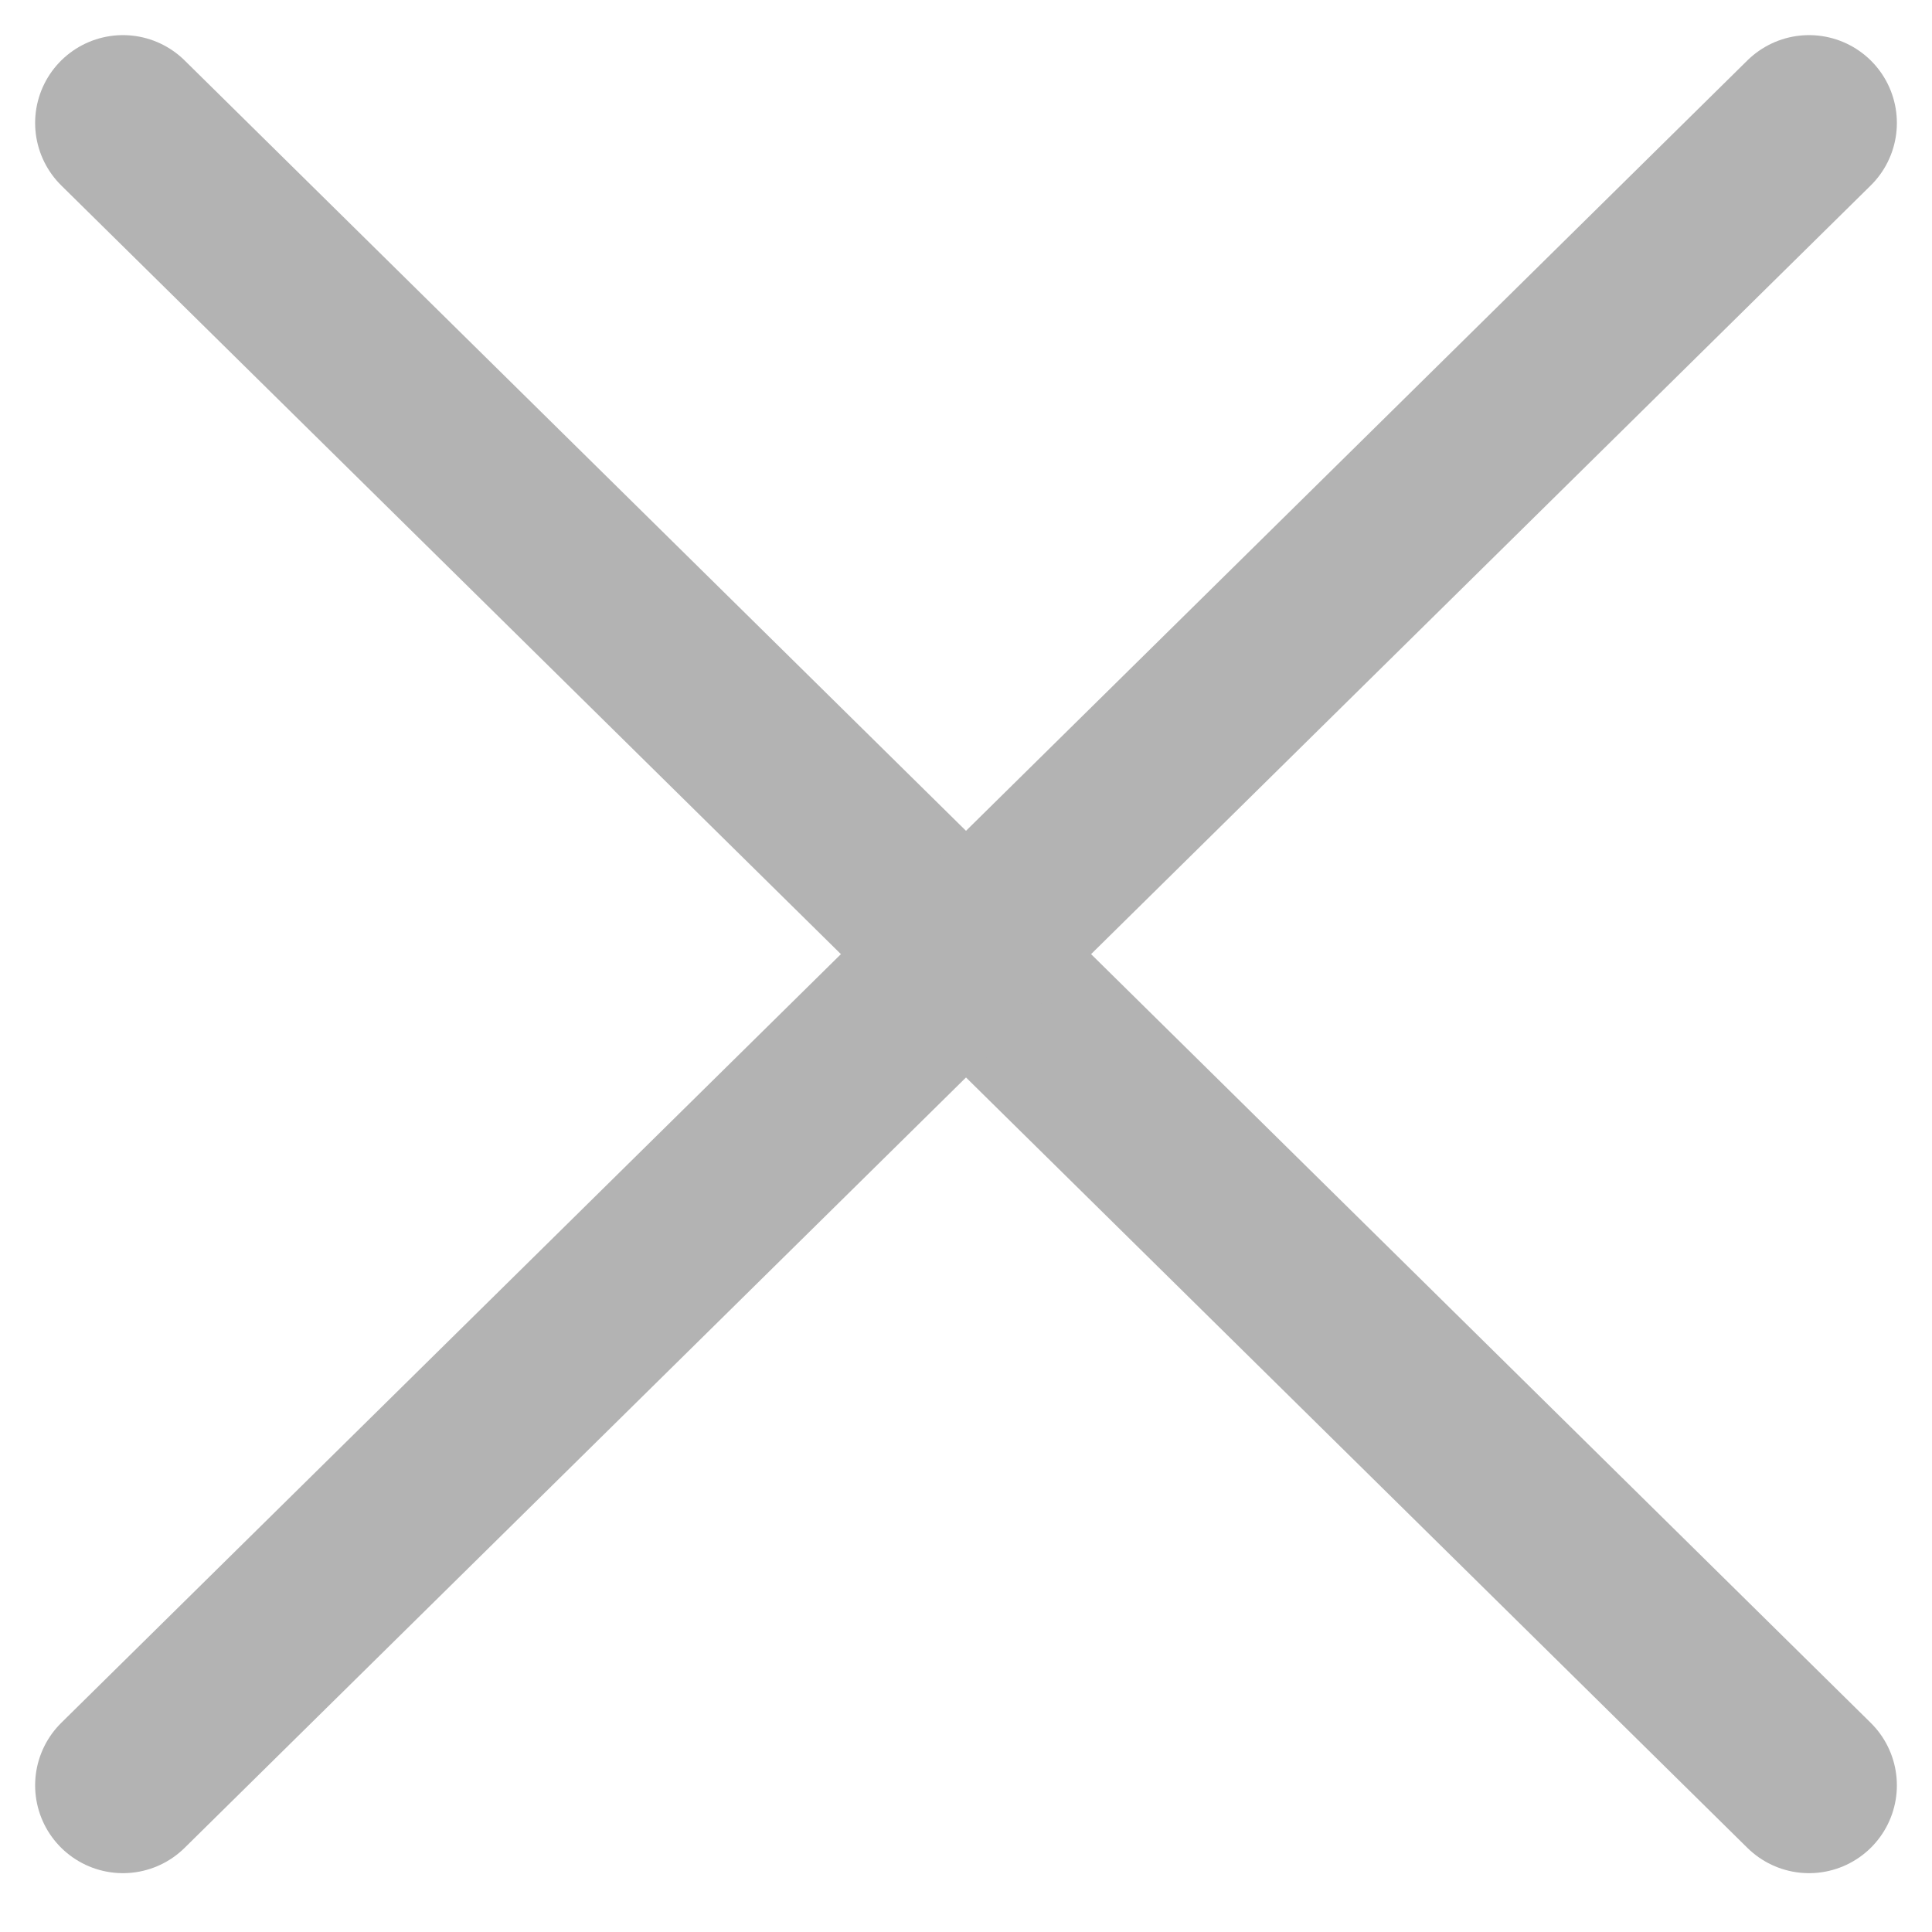
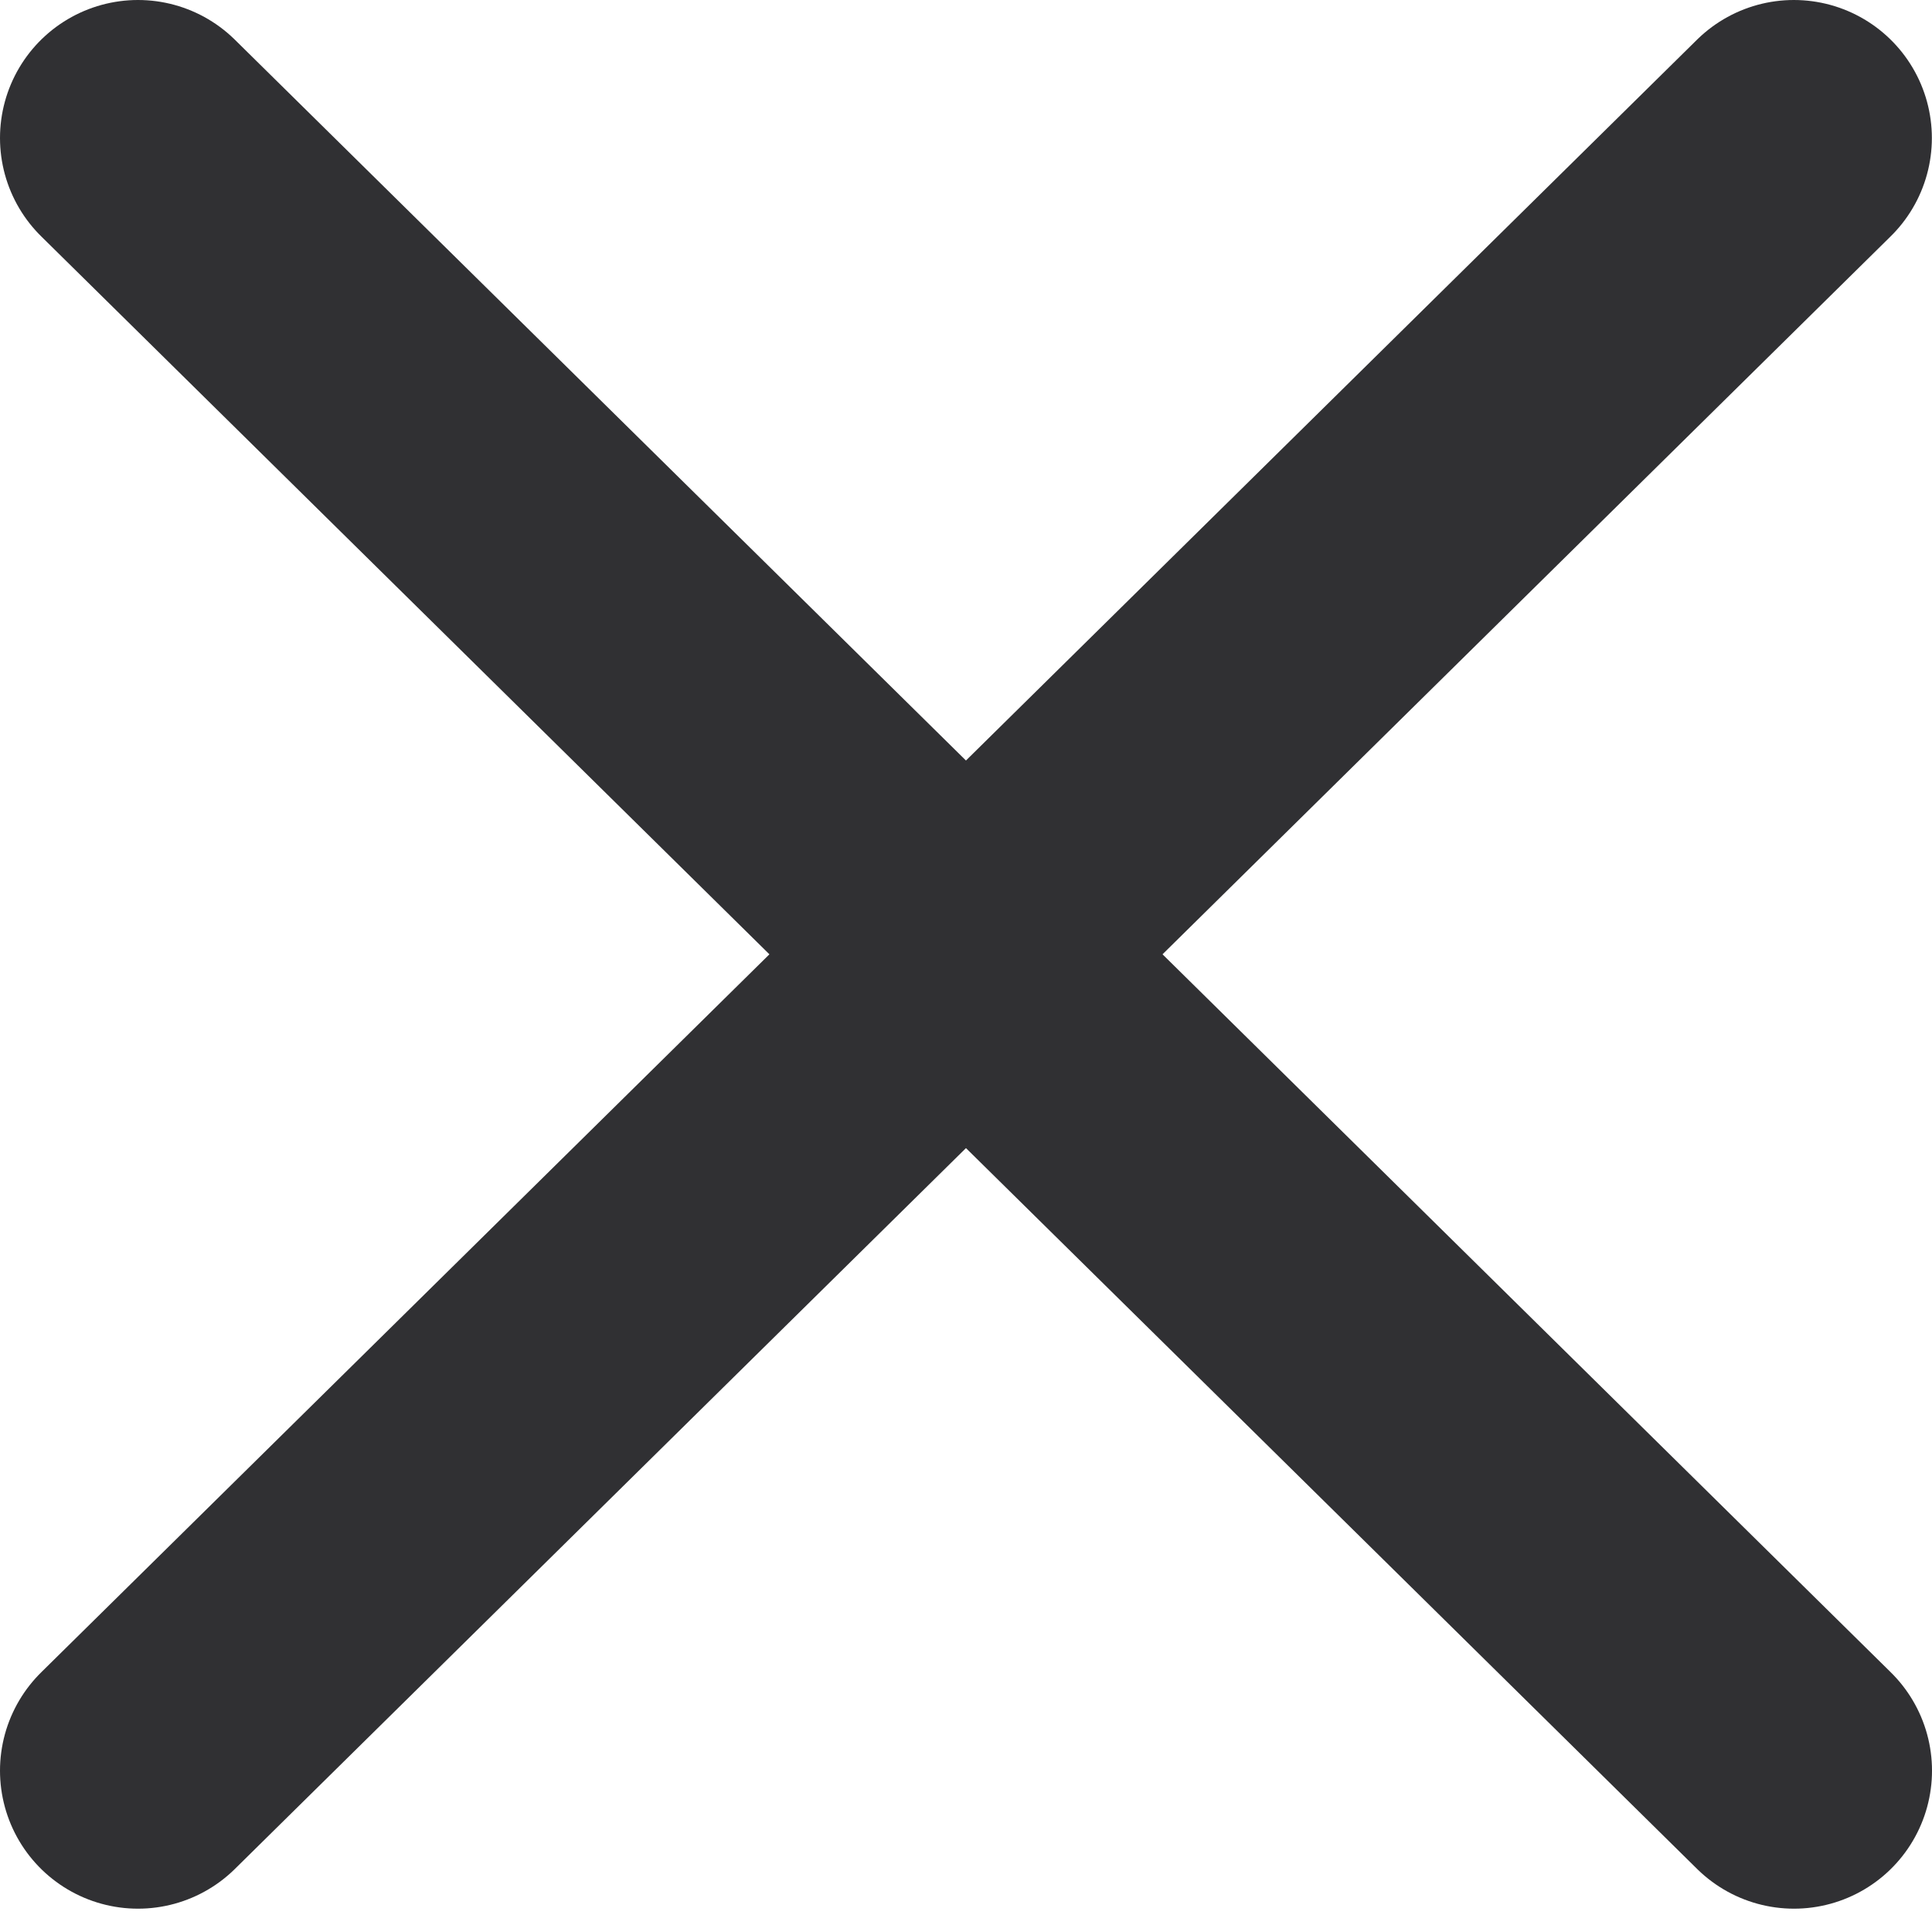
- <svg xmlns="http://www.w3.org/2000/svg" width="22" height="22" viewBox="0 0 22 22" fill="none">
+ <svg xmlns="http://www.w3.org/2000/svg" width="14" height="14" viewBox="0 0 14 14" fill="none">
  <g id="Group 1182">
-     <path id="Path 11760" d="M1.4 1.4L20.6 20.33" stroke="#B3B3B3" stroke-width="2" stroke-linecap="round" stroke-linejoin="round" />
-     <path id="Path 11761" d="M20.6 1.4L1.4 20.33" stroke="#B3B3B3" stroke-width="2" stroke-linecap="round" stroke-linejoin="round" />
+     <path id="Path 11760" d="M1 1L13 12.831" stroke="#303033" stroke-width="2" stroke-linecap="round" stroke-linejoin="round" />
+     <path id="Path 11761" d="M12.999 1L1 12.831" stroke="#303033" stroke-width="2" stroke-linecap="round" stroke-linejoin="round" />
  </g>
</svg>
